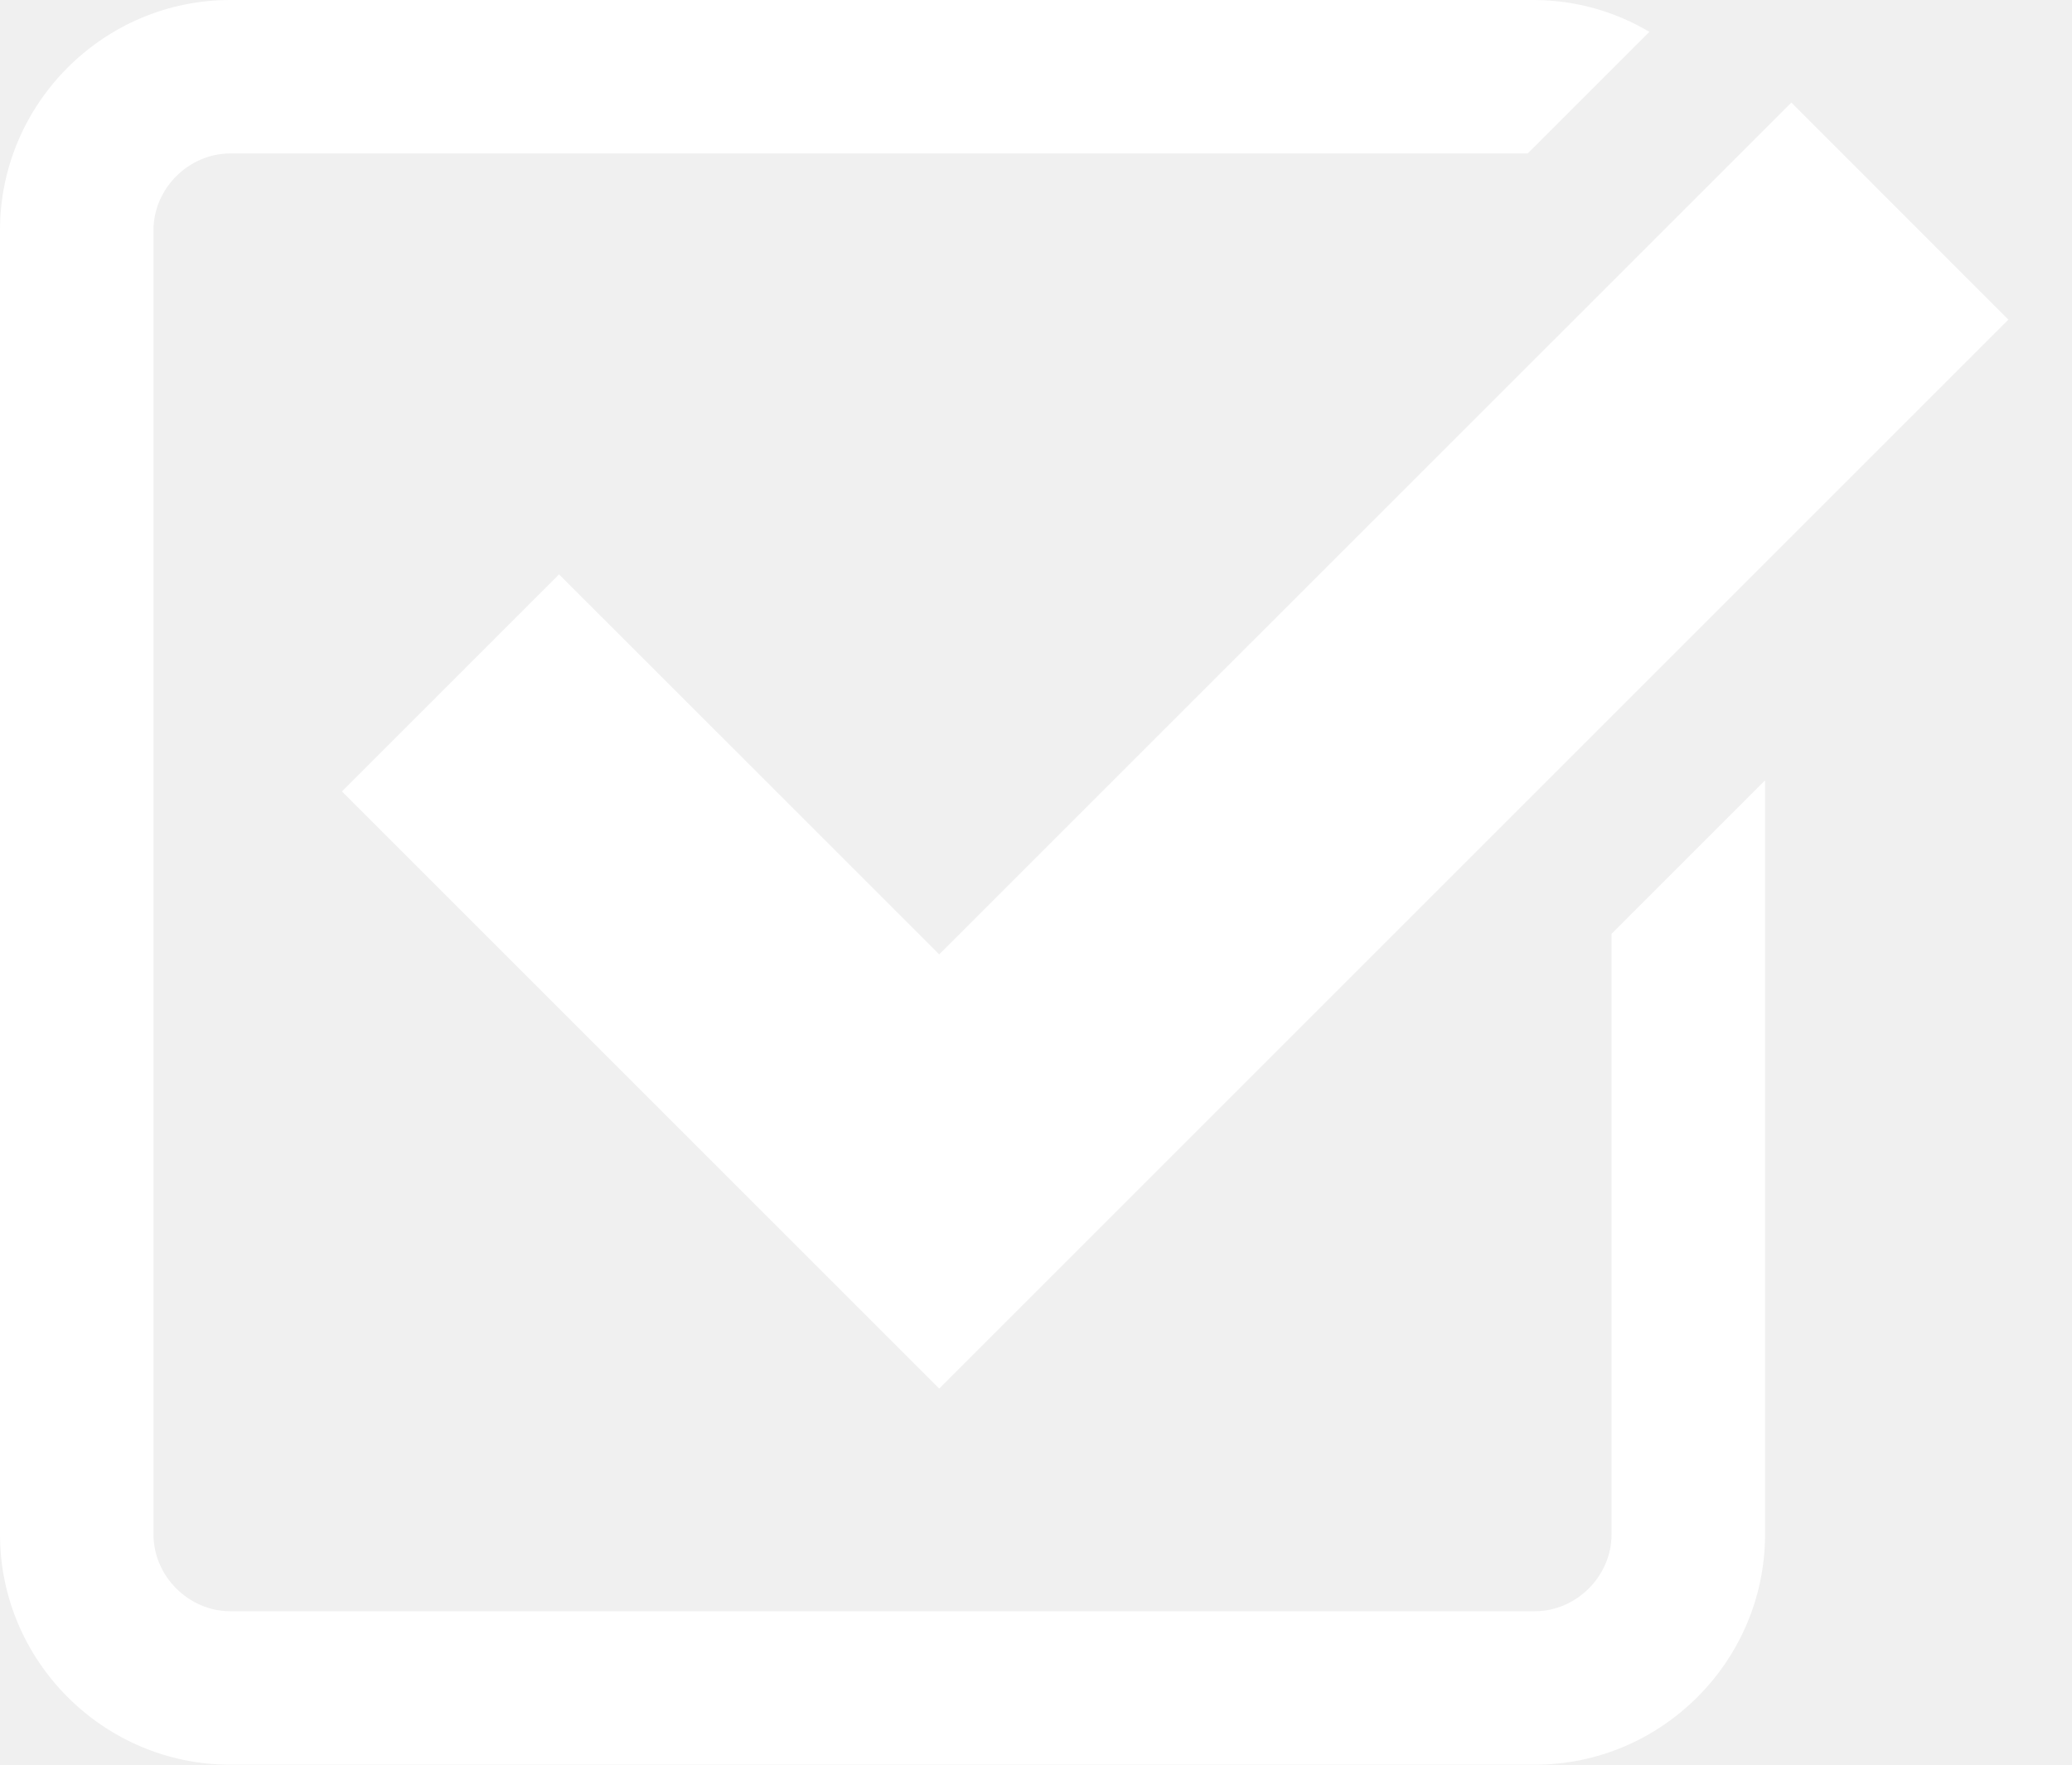
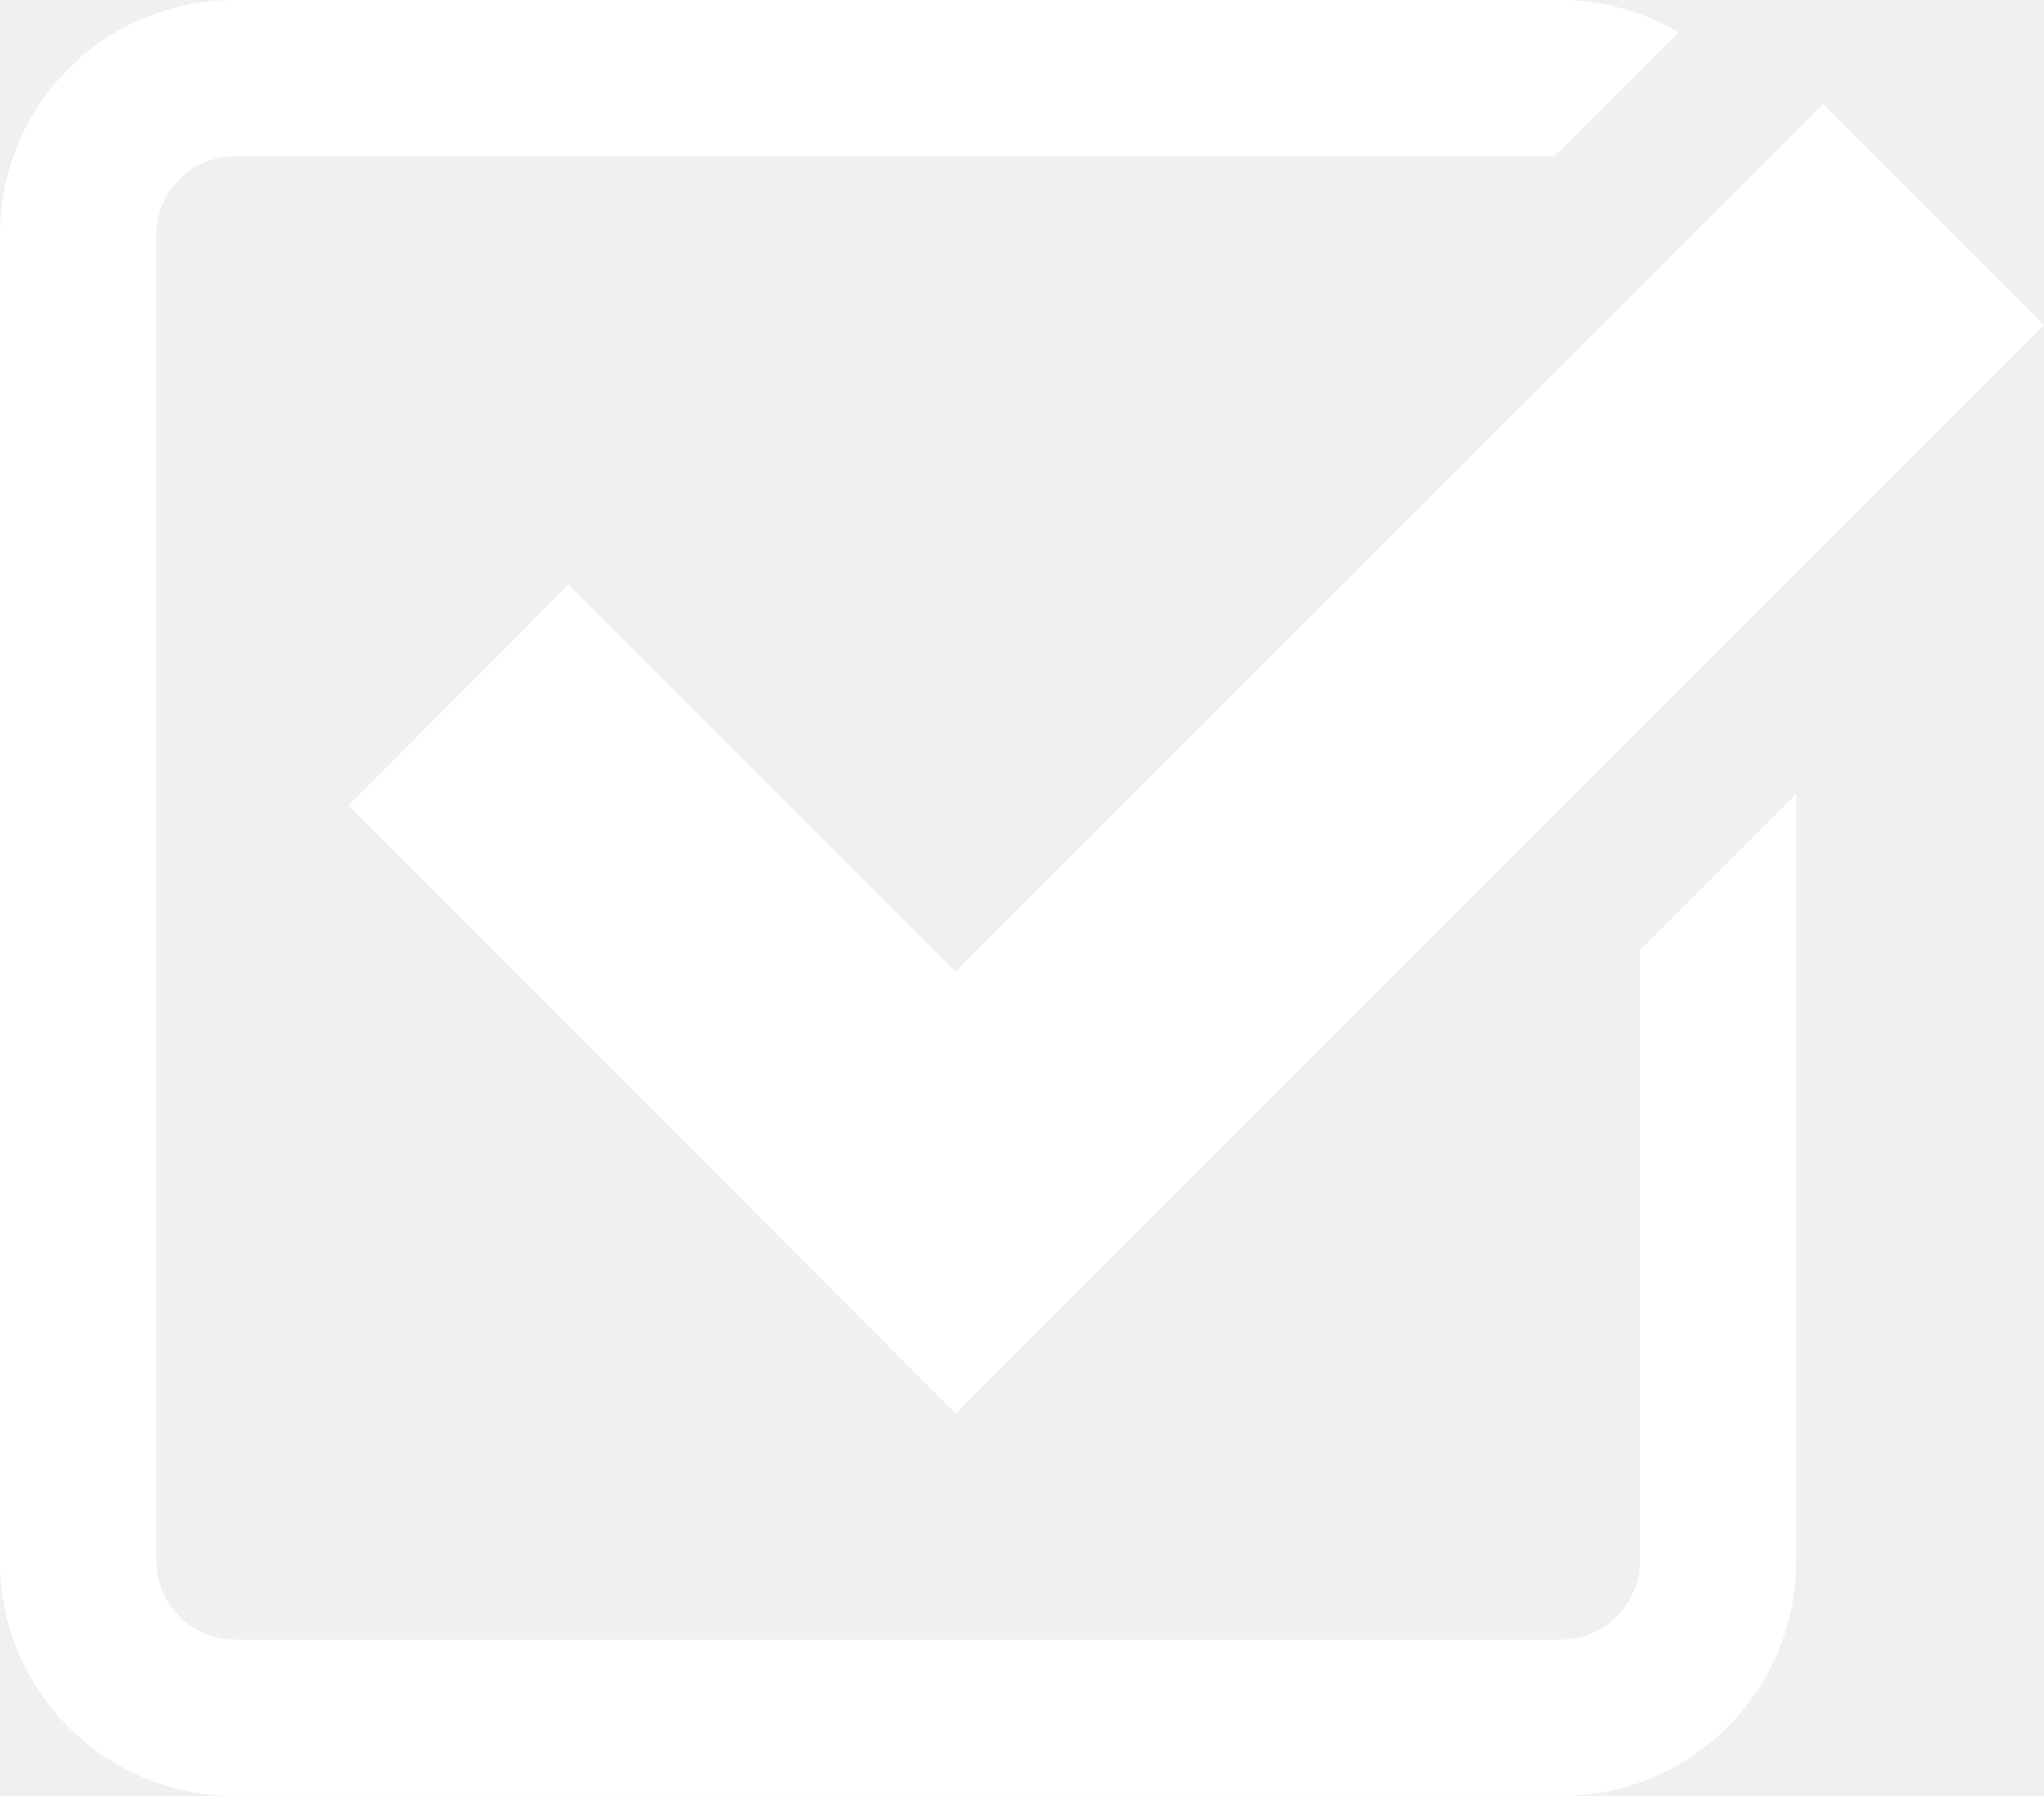
- <svg xmlns="http://www.w3.org/2000/svg" width="27" height="23" viewBox="0 0 27 23">
-   <path fill="#FFFFFF" d="M7.285 7.486l-2.829 2.829 7.783 7.783L26.171 4.166l-2.828-2.829-11.104 11.102z" />
-   <path fill="#FFFFFF" d="M21 20c0 .542-.458 1-1 1H3c-.542 0-1-.458-1-1V3c0-.542.458-1 1-1h16.908L21.493.415A2.96 2.96 0 0 0 20 0H3C1.35 0 0 1.35 0 3v17c0 1.65 1.35 3 3 3h17c1.65 0 3-1.35 3-3v-9.829l-2 2V20z" />
+ <svg xmlns="http://www.w3.org/2000/svg" width="22.76" height="20" viewBox="0 0 22.76 20">
+   <defs>
+     <style>.cls-1{fill:#fff;}</style>
+   </defs>
+   <g id="Layer_2" data-name="Layer 2">
+     <g id="Layer_1-2" data-name="Layer 1">
+       <g id="Layer_2-2" data-name="Layer 2">
+         <polygon class="cls-1" points="6.33 6.51 3.88 8.97 10.64 15.74 22.76 3.62 20.3 1.16 10.64 10.82 6.33 6.51" />
+         <path class="cls-1" d="M18.26,17.39a.88.88,0,0,1-.87.87H2.61a.88.88,0,0,1-.87-.87V2.61a.88.88,0,0,1,.87-.87h14.7L18.69.36A2.58,2.58,0,0,0,17.39,0H2.61A2.61,2.61,0,0,0,0,2.61V17.39A2.61,2.61,0,0,0,2.61,20H17.39A2.61,2.61,0,0,0,20,17.39V8.84l-1.74,1.74Z" />
+       </g>
+     </g>
+   </g>
</svg>
